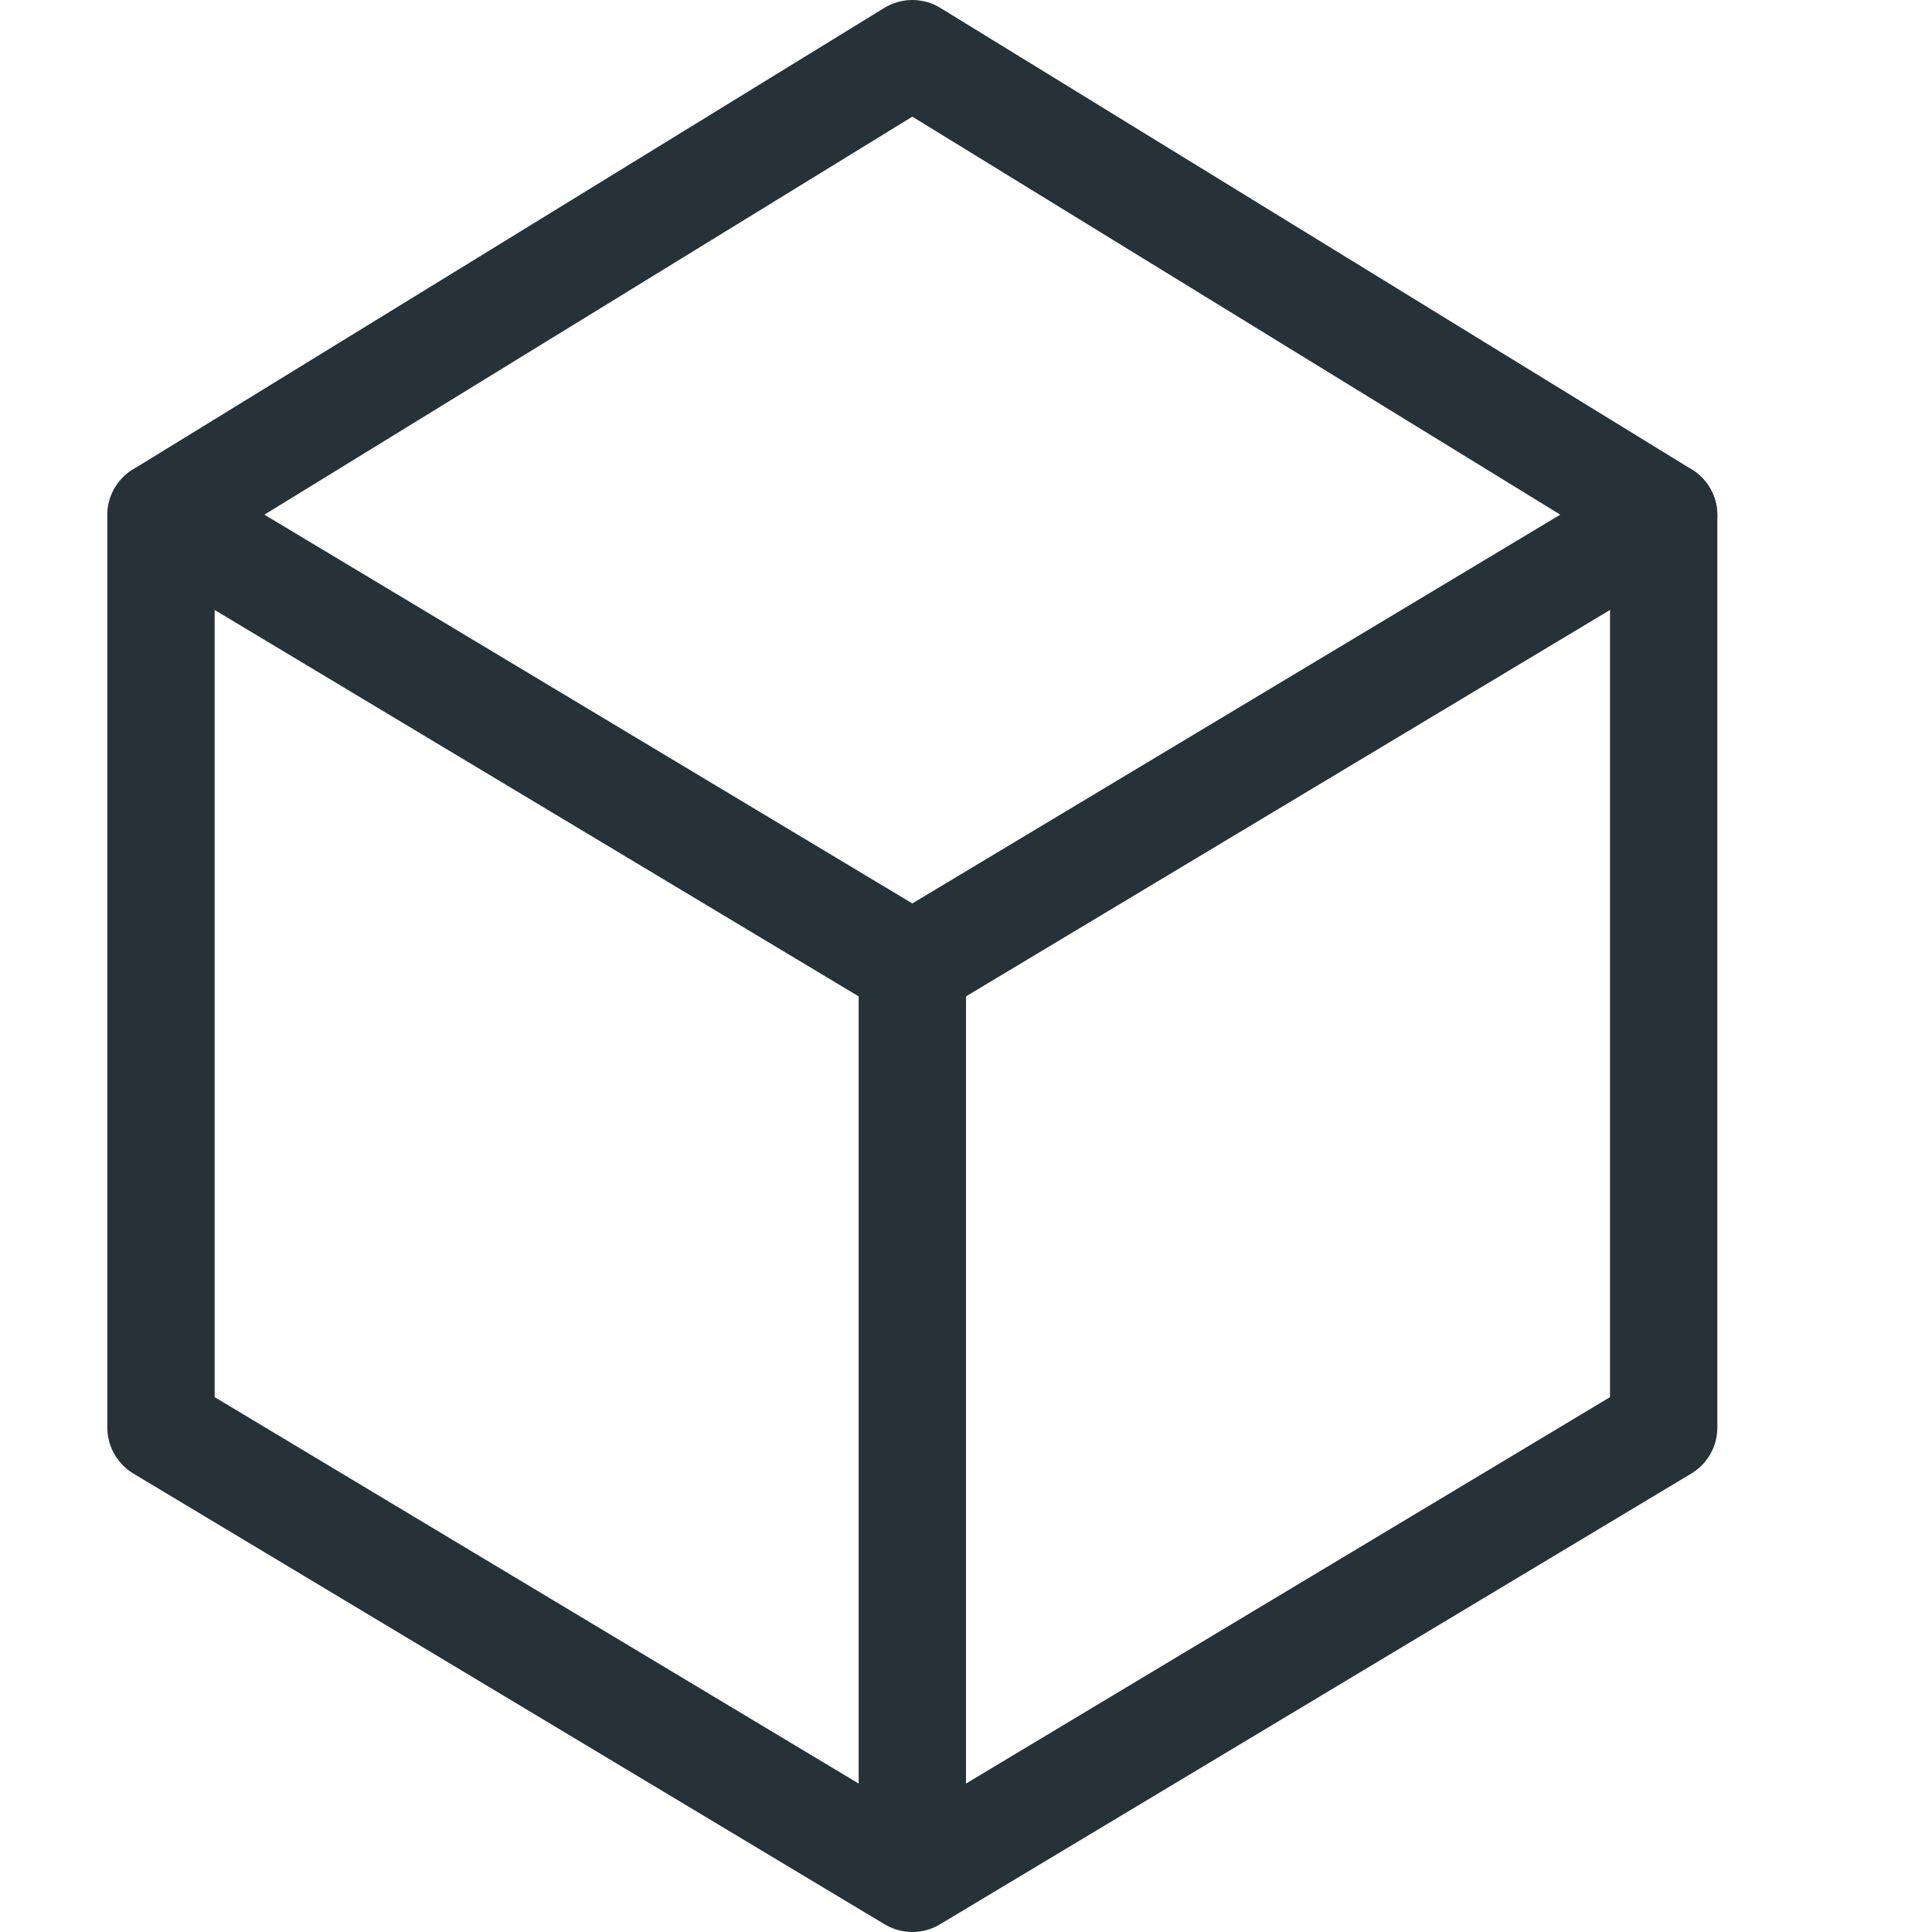
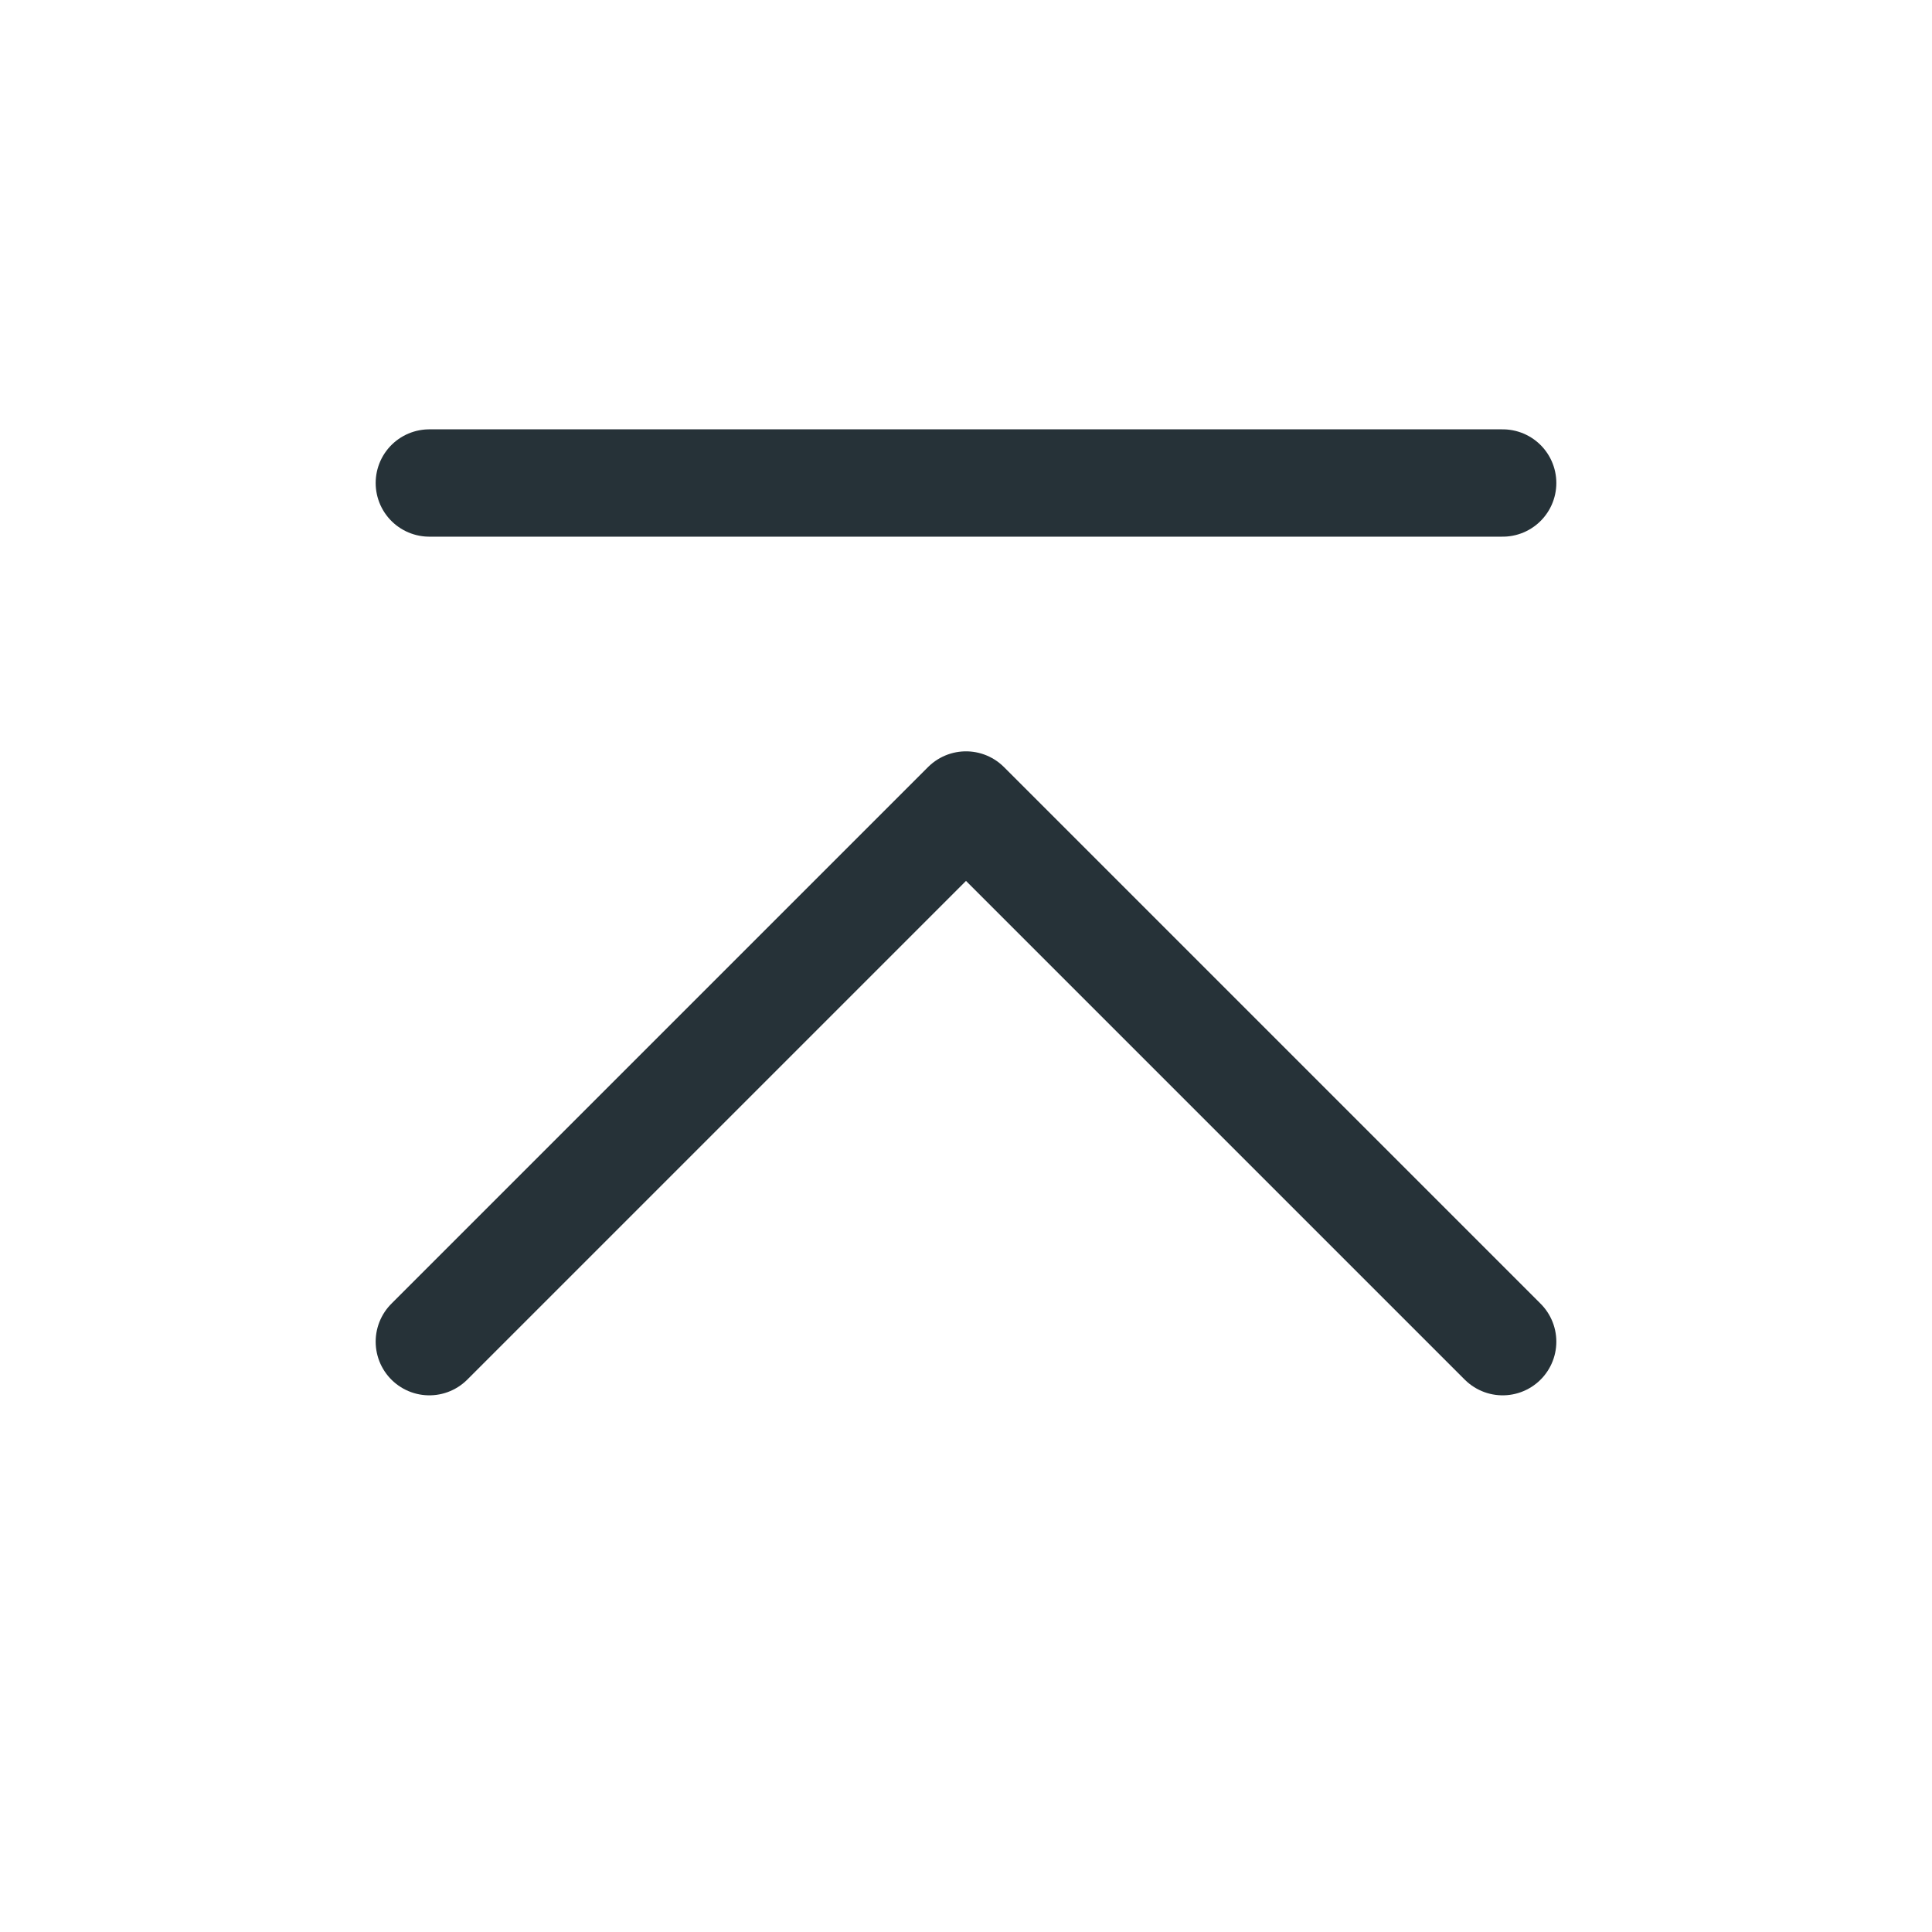
- <svg xmlns="http://www.w3.org/2000/svg" viewBox="0 0 18 18" xml:space="preserve">
-   <path fill="none" stroke="#263238" stroke-linecap="round" stroke-linejoin="round" stroke-miterlimit="4.002" d="M1.5 4.8v8.5l7 4.2 7-4.2V4.8L8.5.5zm7 4.2v8.5" />
-   <path fill="none" stroke="#263238" stroke-linecap="round" stroke-linejoin="round" stroke-miterlimit="4.002" d="m1.5 4.8 7 4.2 7-4.2" />
+ <svg xmlns="http://www.w3.org/2000/svg" viewBox="0 0 18 18" xml:space="preserve" version="1.1" id="svg4">
+   <defs id="defs8" />
+   <path fill="none" stroke="#838383" stroke-linecap="round" stroke-linejoin="round" stroke-miterlimit="10" d="M 14,12.5 9,7.5 4,12.5" id="path2" style="stroke:#263238;stroke-opacity:1" />
+   <path style="fill:none;stroke:#263238;stroke-width:1px;stroke-linecap:round;stroke-linejoin:miter;stroke-opacity:1" d="M 4,4.5 H 14" id="path950" />
</svg>
